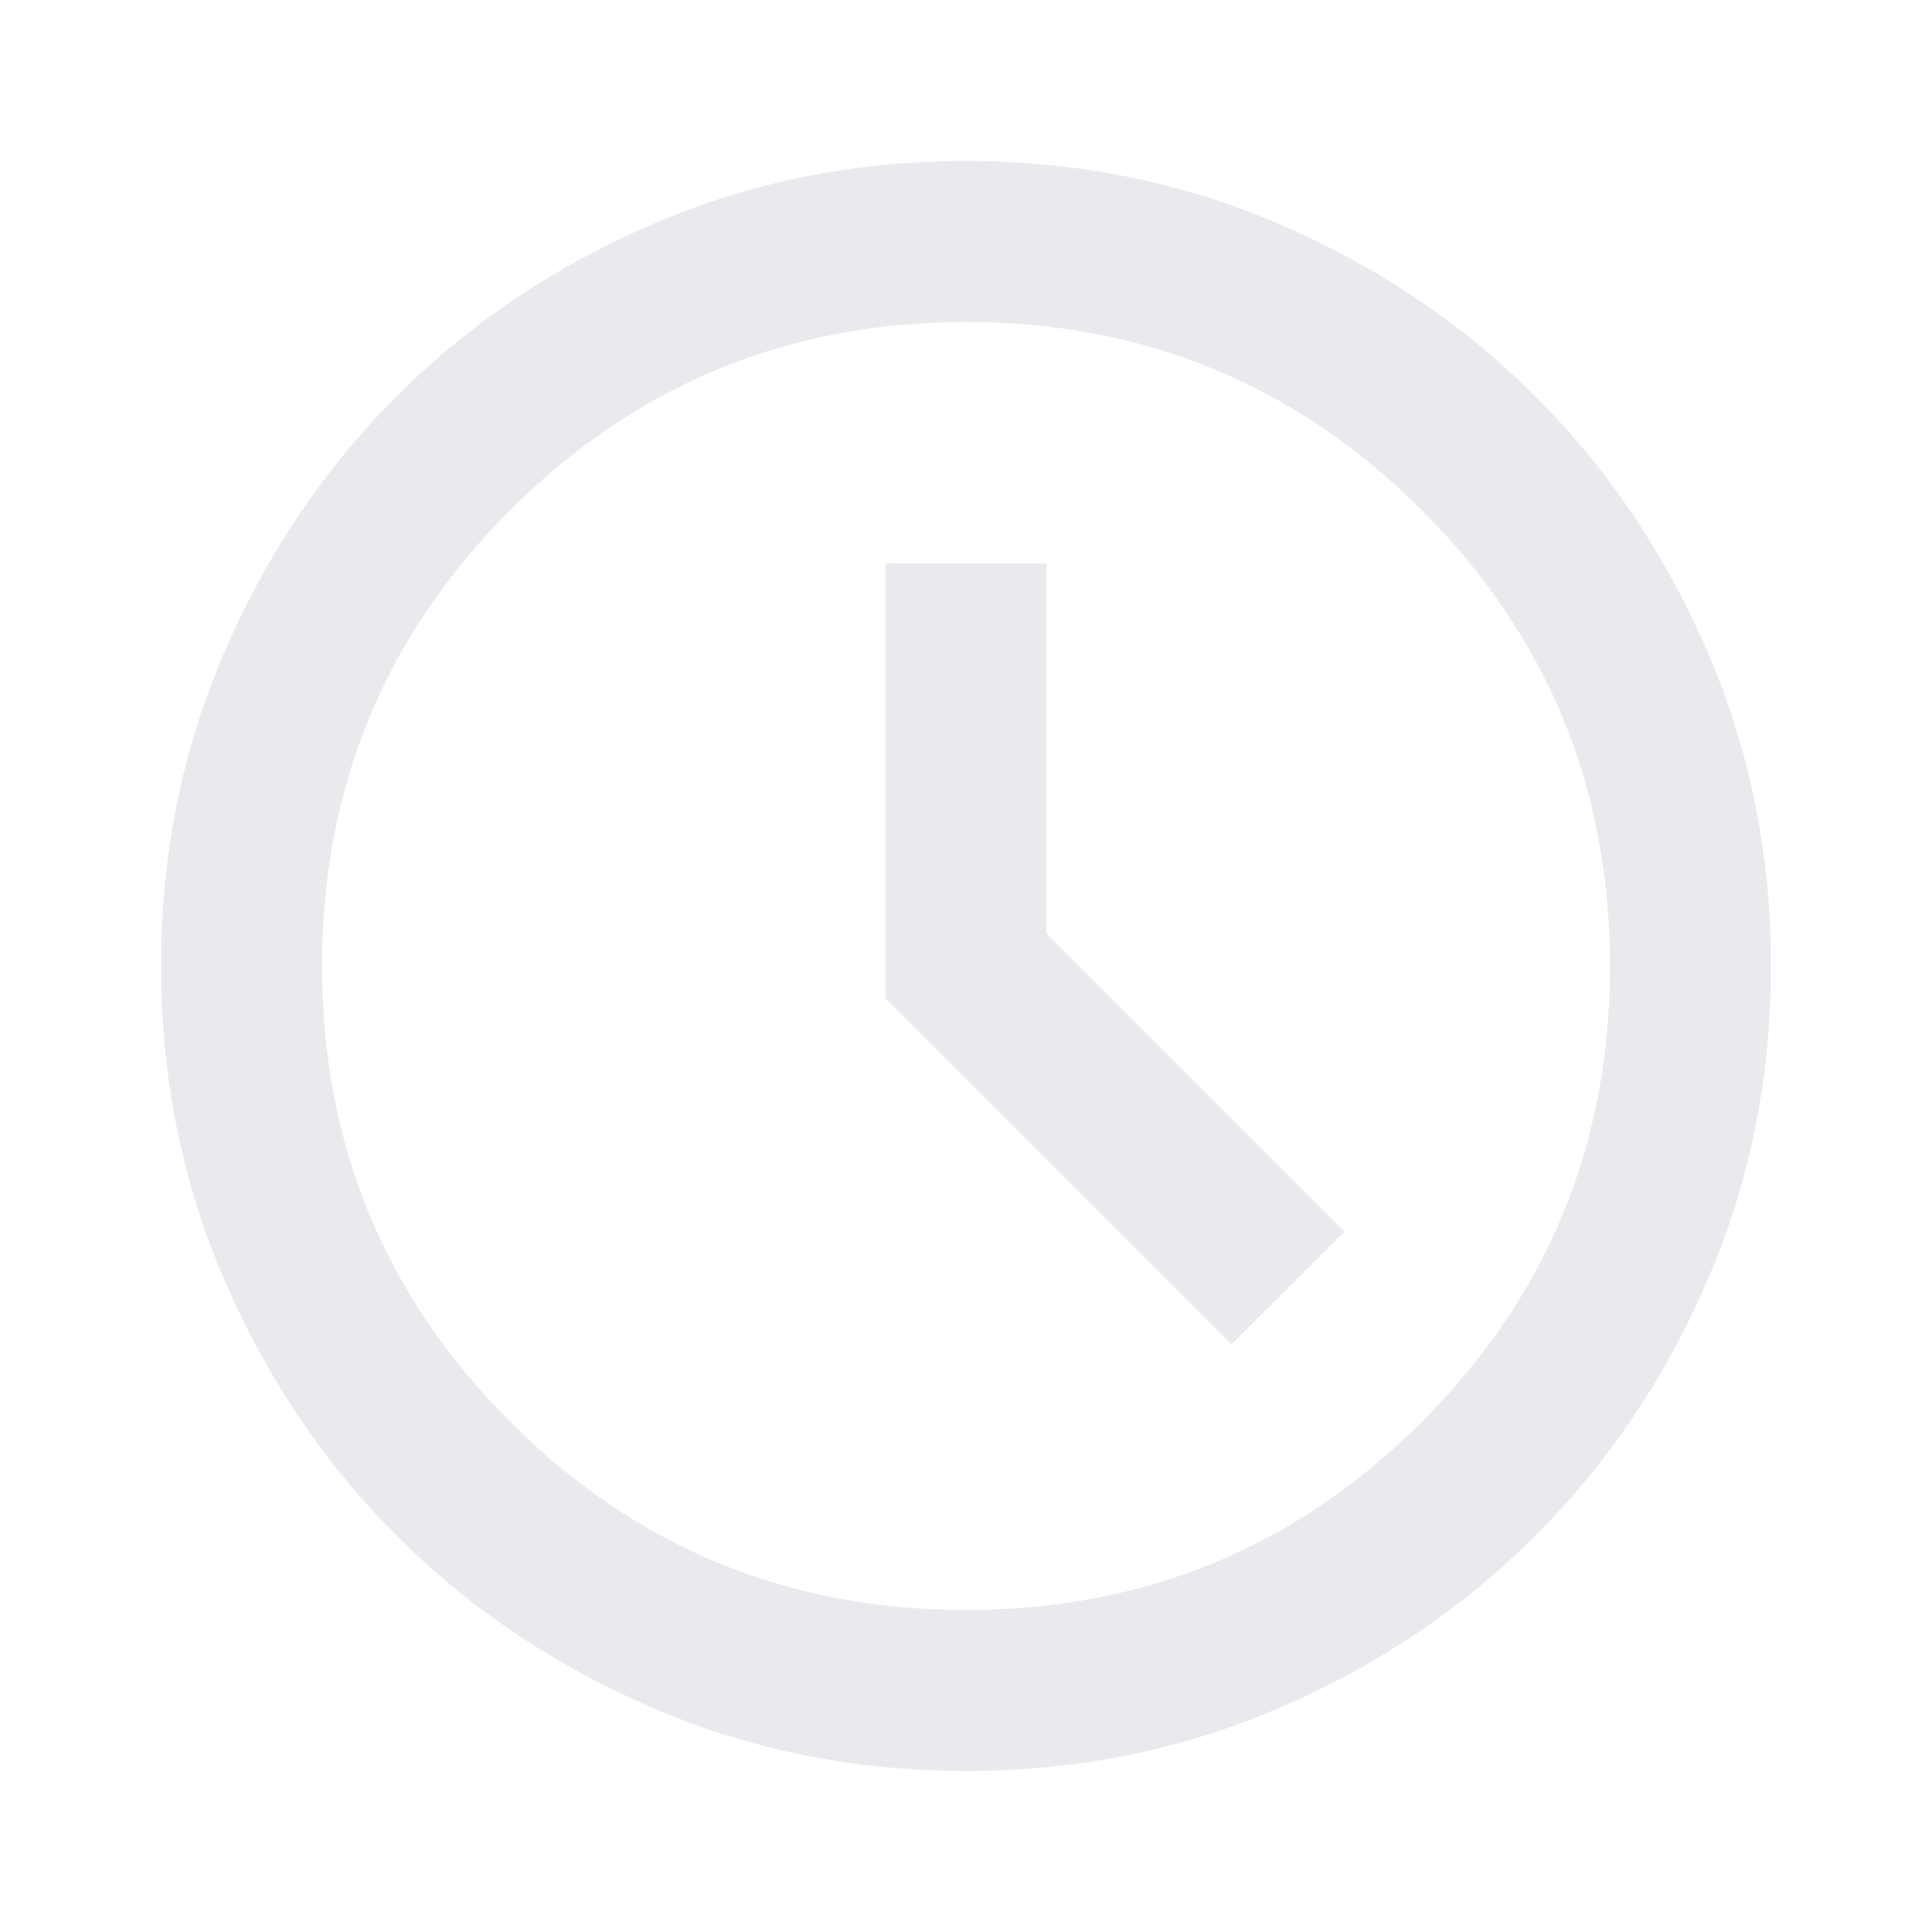
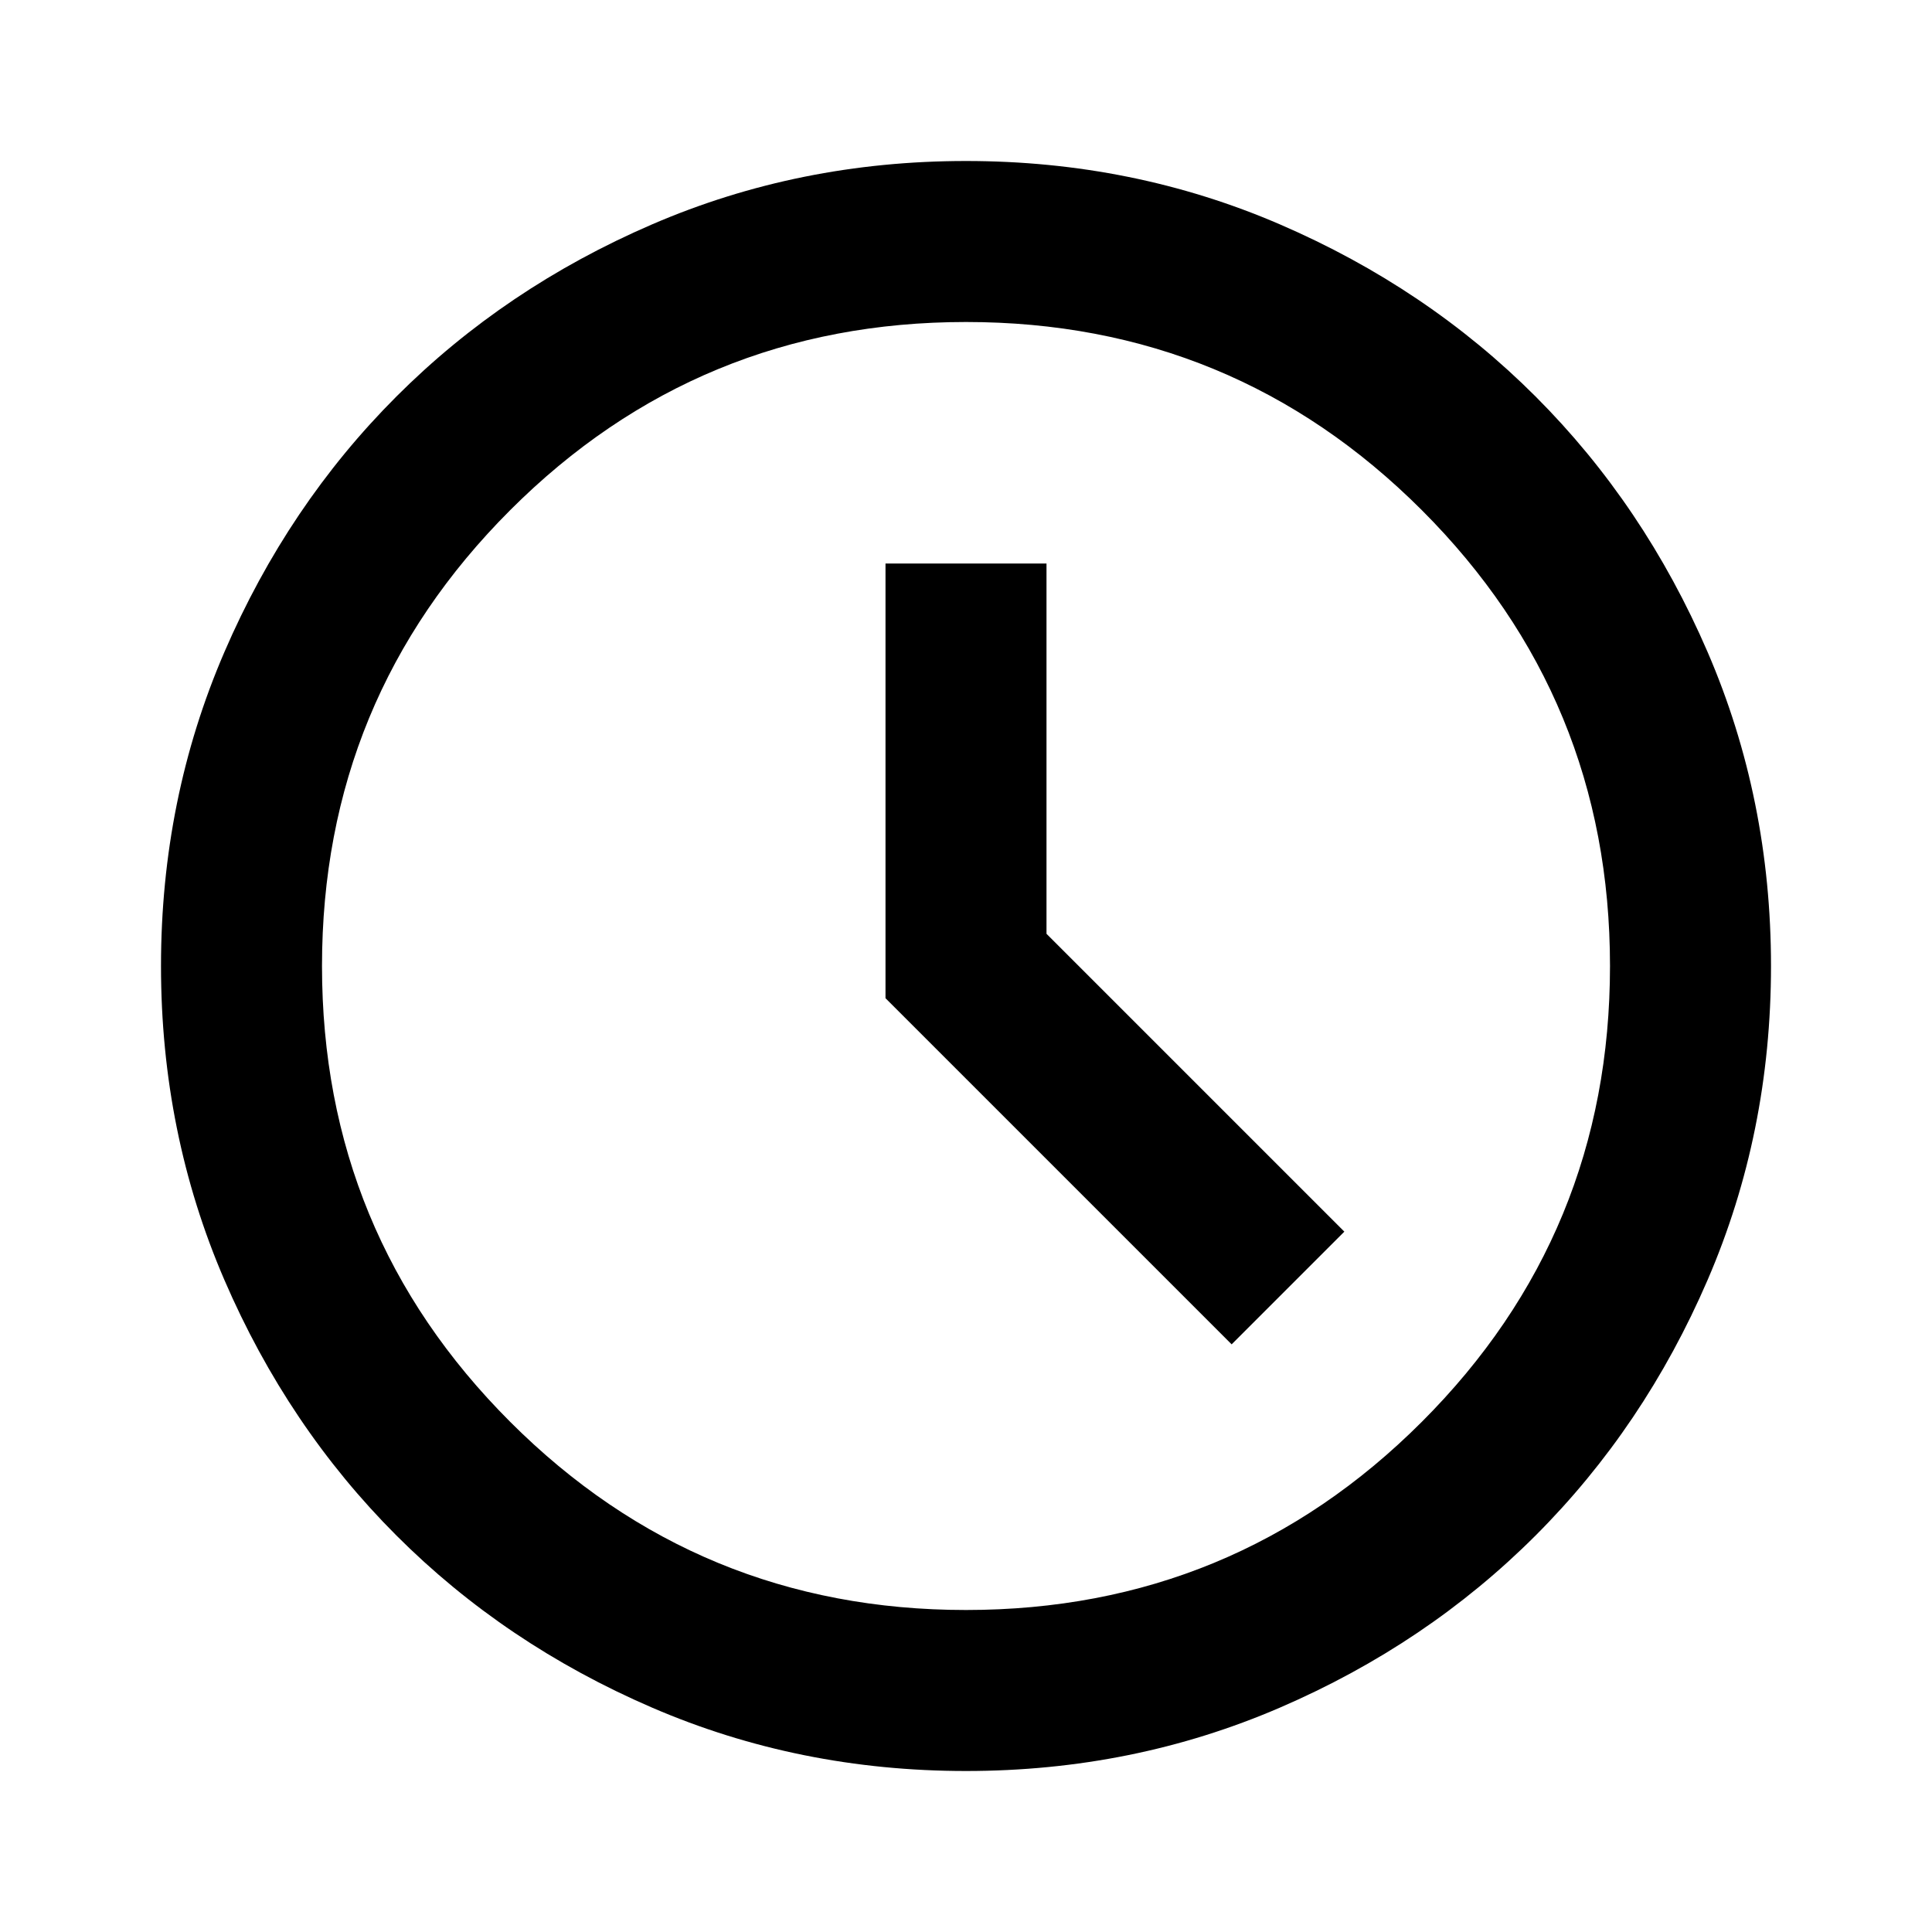
- <svg xmlns="http://www.w3.org/2000/svg" height="24px" viewBox="0 -960 960 960" width="24px" fill="#e8eaed">
+ <svg xmlns="http://www.w3.org/2000/svg" height="24px" viewBox="0 -960 960 960" width="24px" fill="3F4247">
  <path d="m612-292 56-56-148-148v-184h-80v216l172 172ZM480-80q-83 0-156-31.5T197-197q-54-54-85.5-127T80-480q0-83 31.5-156T197-763q54-54 127-85.5T480-880q83 0 156 31.5T763-763q54 54 85.5 127T880-480q0 83-31.5 156T763-197q-54 54-127 85.5T480-80Zm0-400Zm0 320q133 0 226.5-93.5T800-480q0-133-93.5-226.5T480-800q-133 0-226.5 93.5T160-480q0 133 93.5 226.5T480-160Z" />
</svg>
